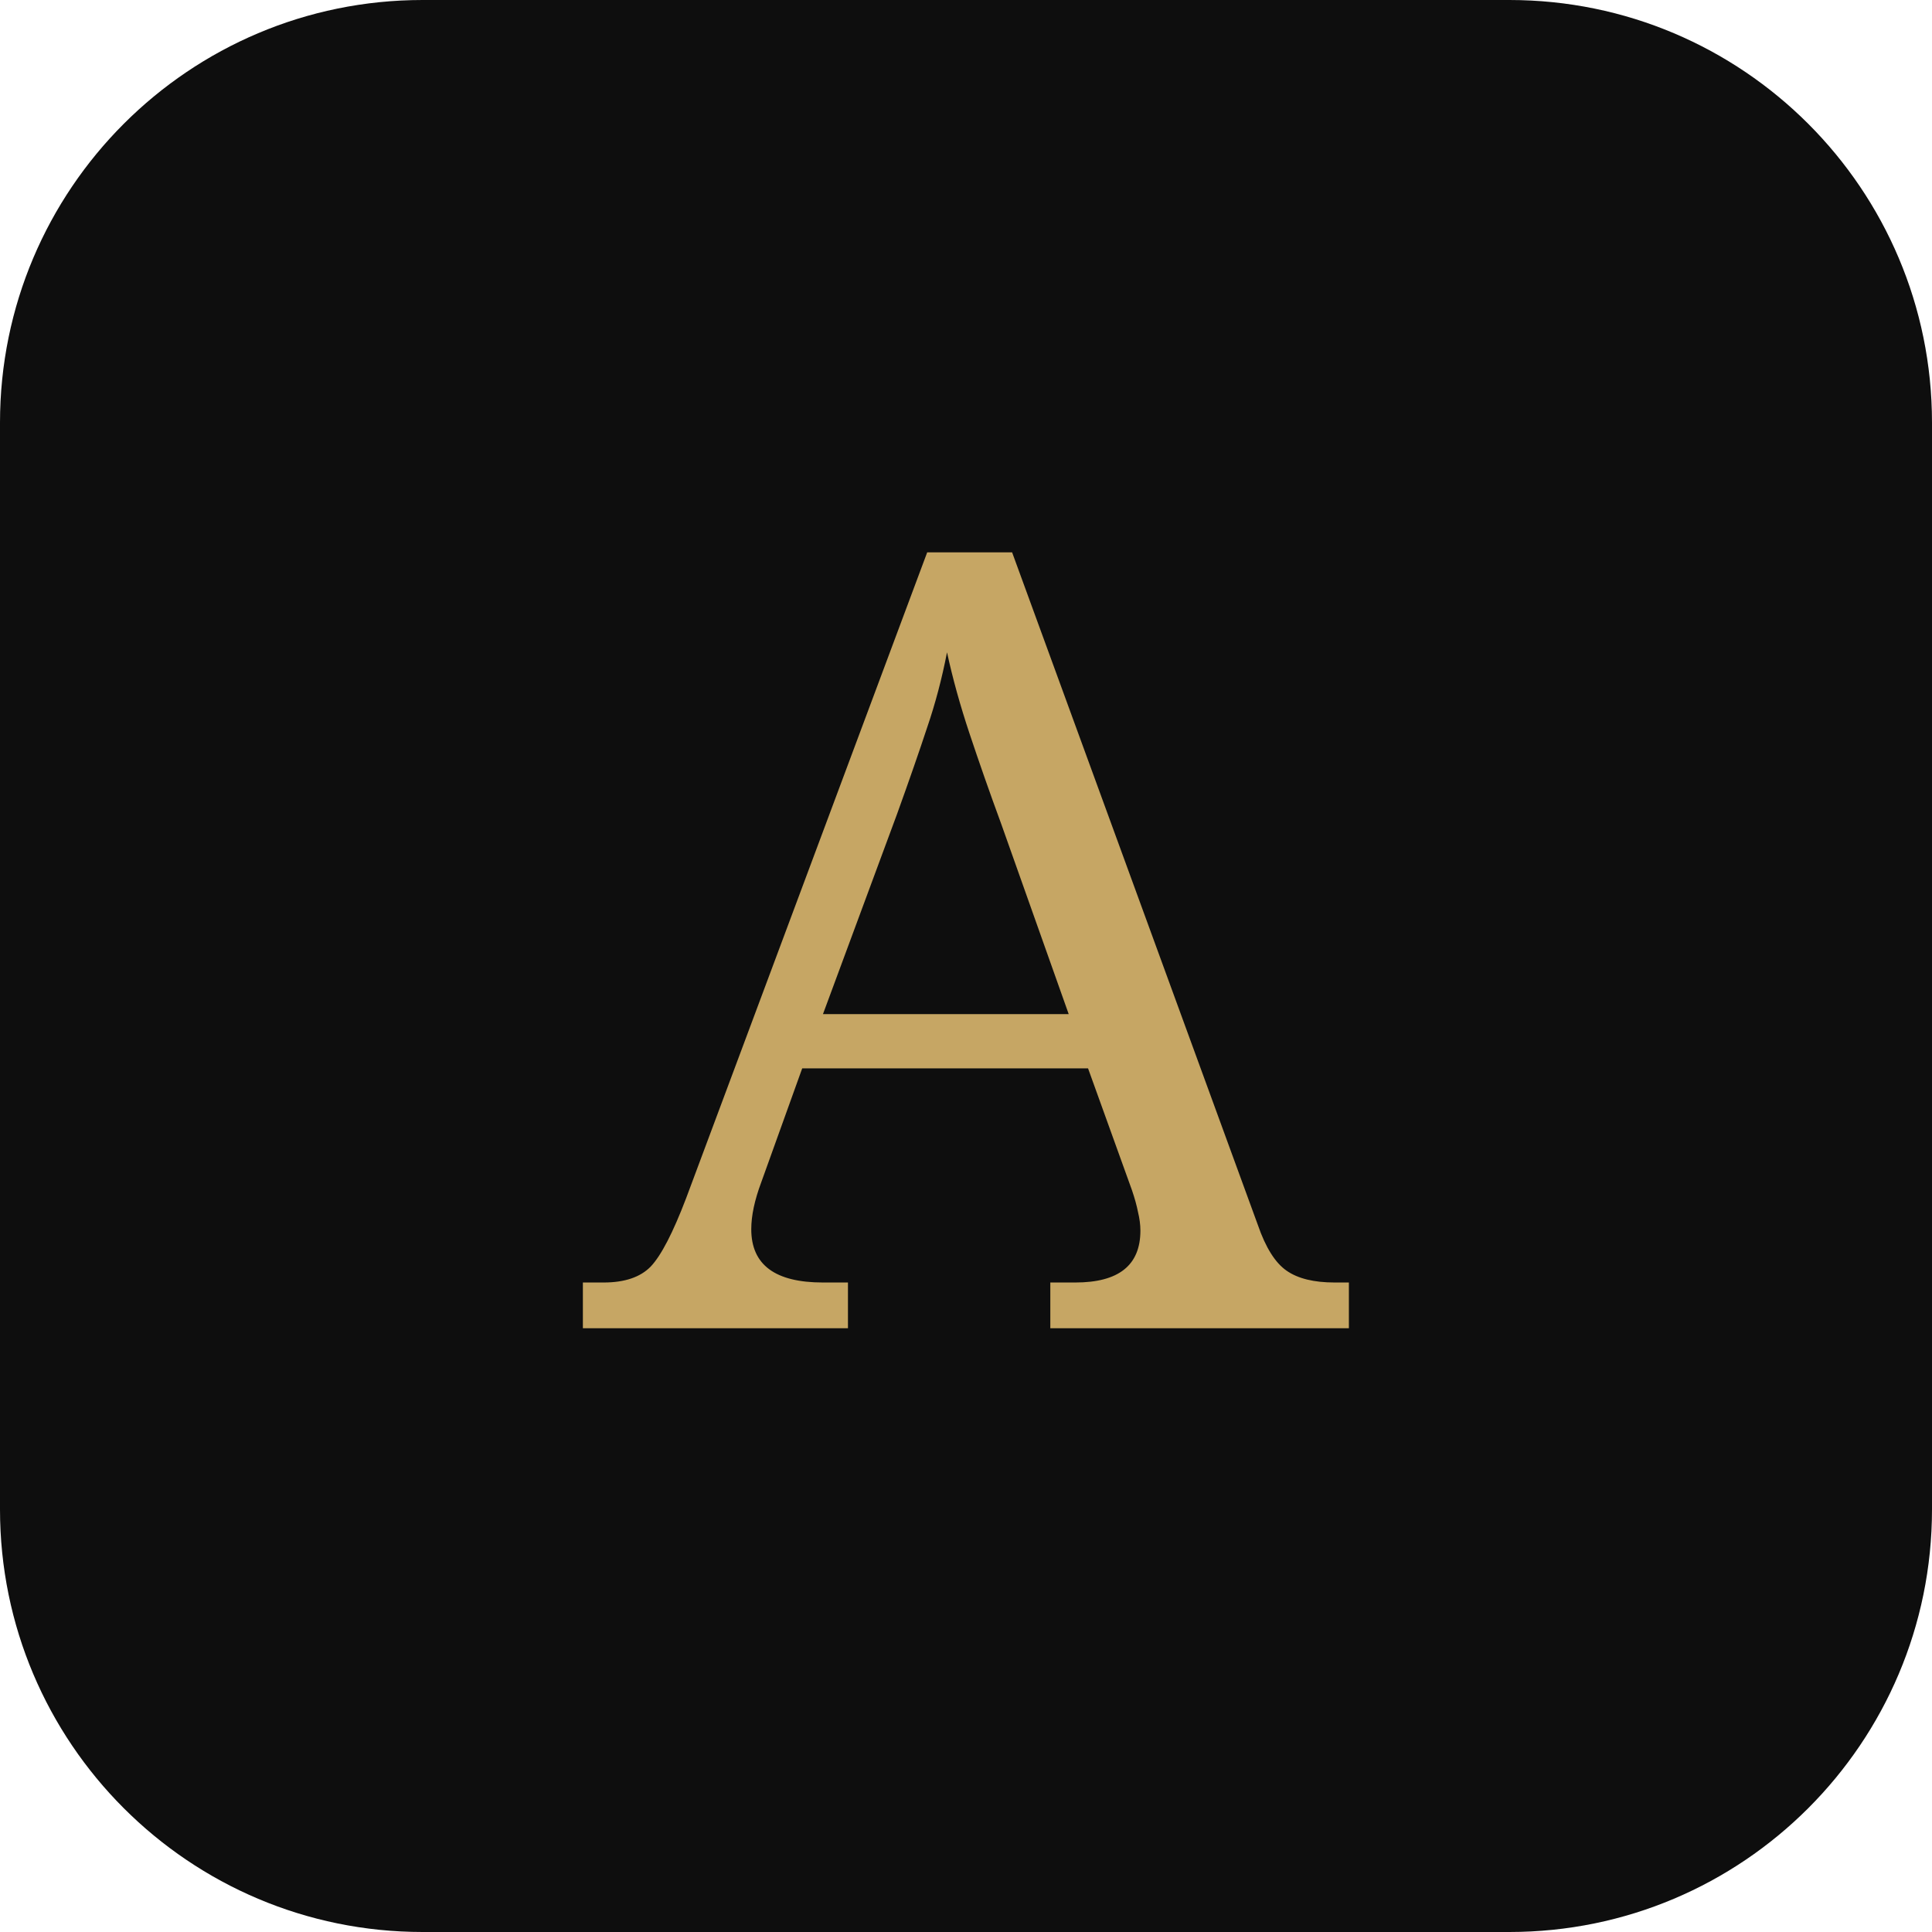
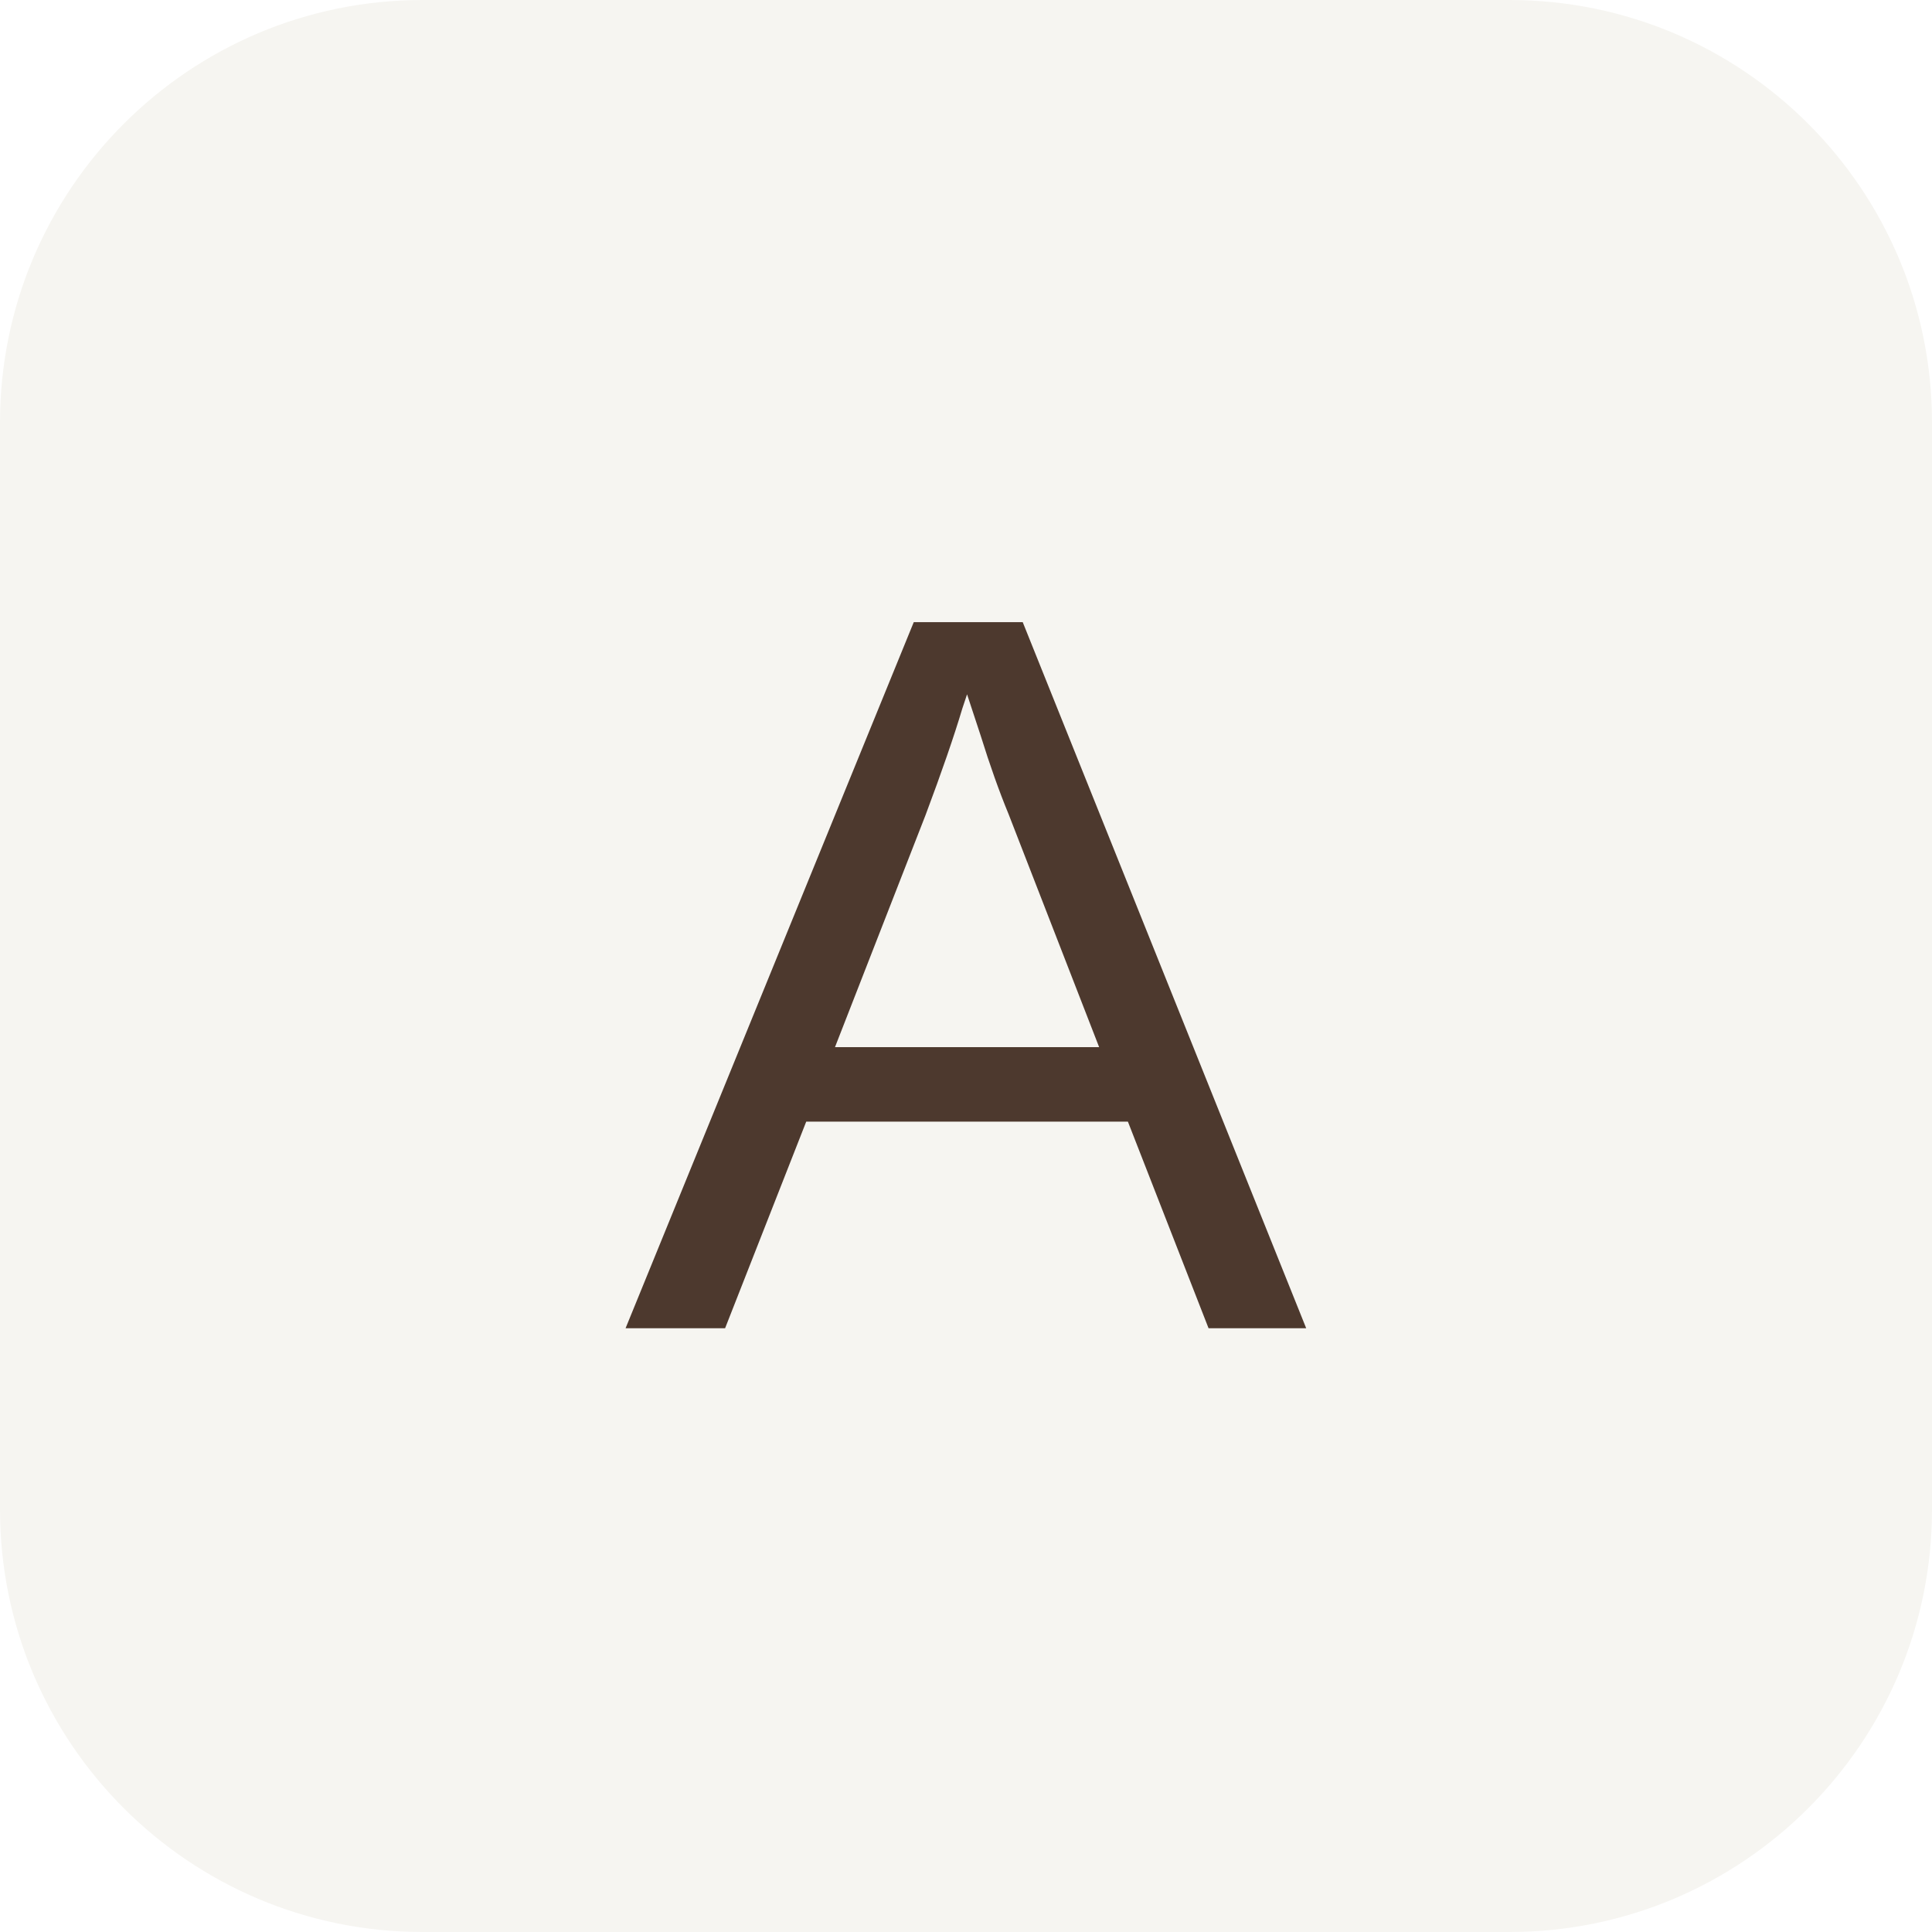
<svg xmlns="http://www.w3.org/2000/svg" viewBox="0 0 64 64">
-   <rect width="64" height="64" rx="14" fill="#0e0e0e" />
-   <text x="32" y="44" font-family="Georgia, serif" font-size="36" fill="#c6a664" text-anchor="middle">A</text>
+   <rect width="64" height="64" rx="14" fill="#f6f5f1" />
+   <text x="32" y="44" font-family="Montserrat, Arial, sans-serif" font-size="34" font-weight="300" fill="#4d392e" text-anchor="middle">A</text>
</svg>
